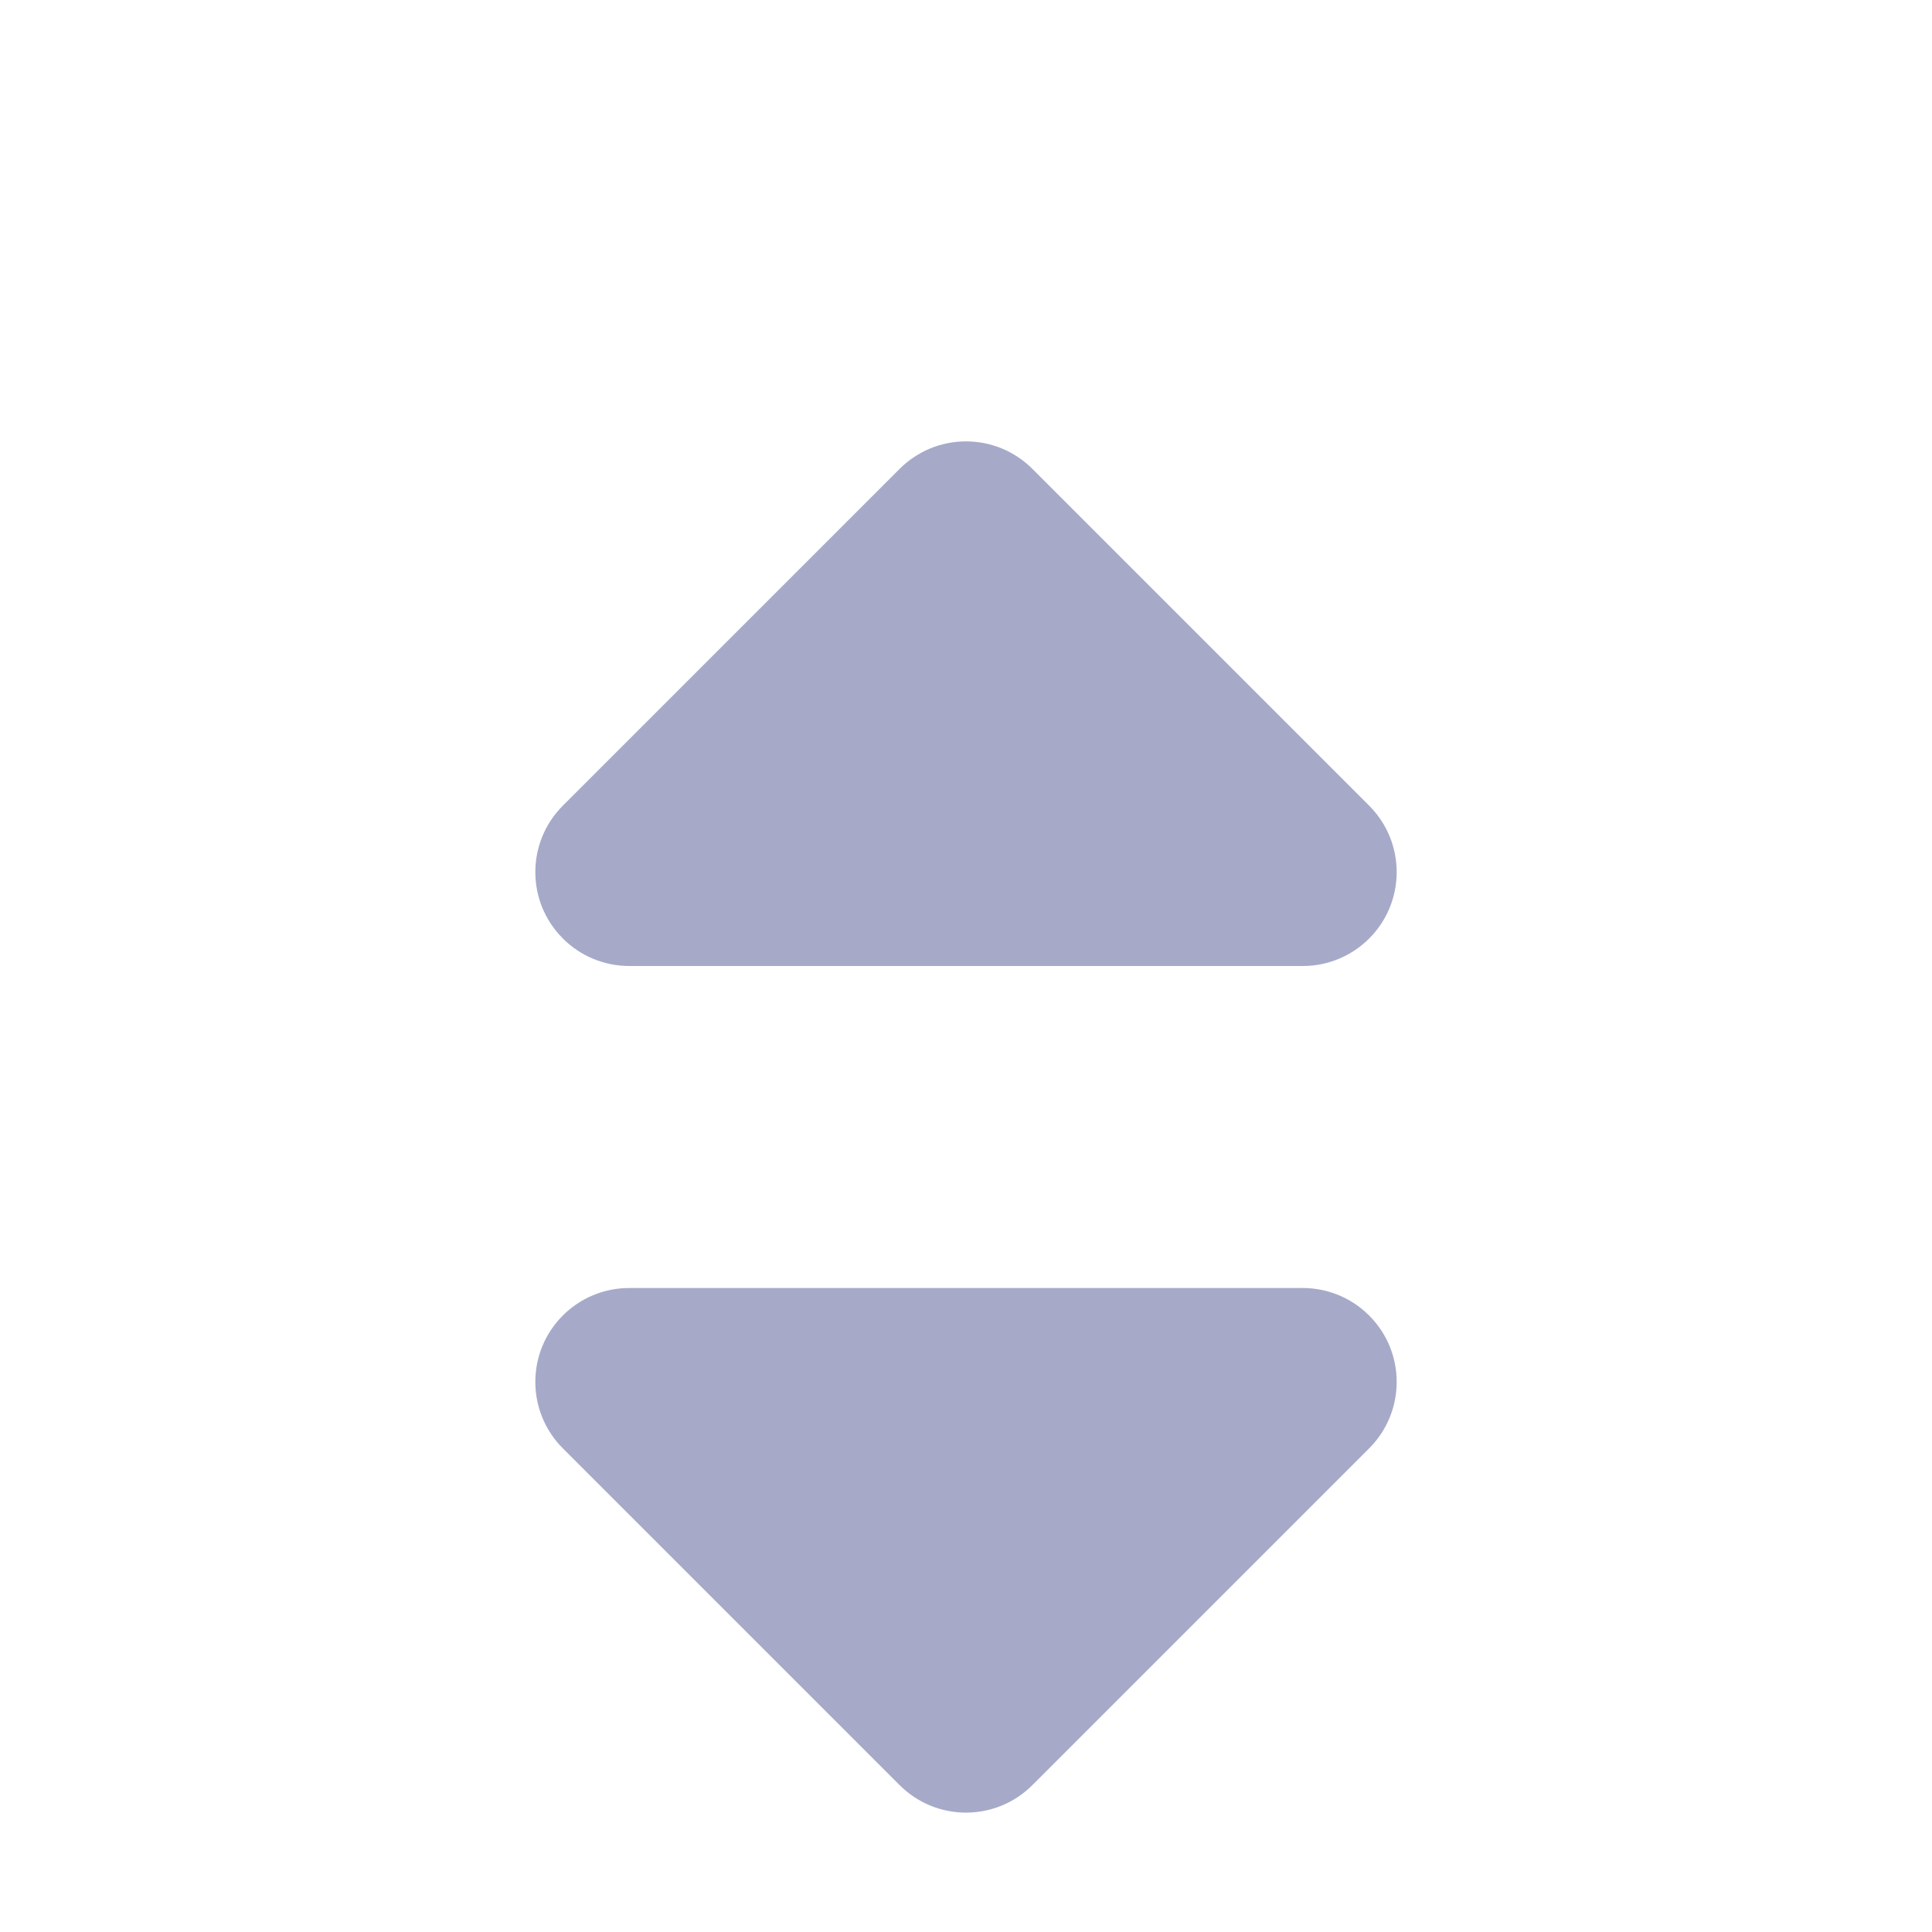
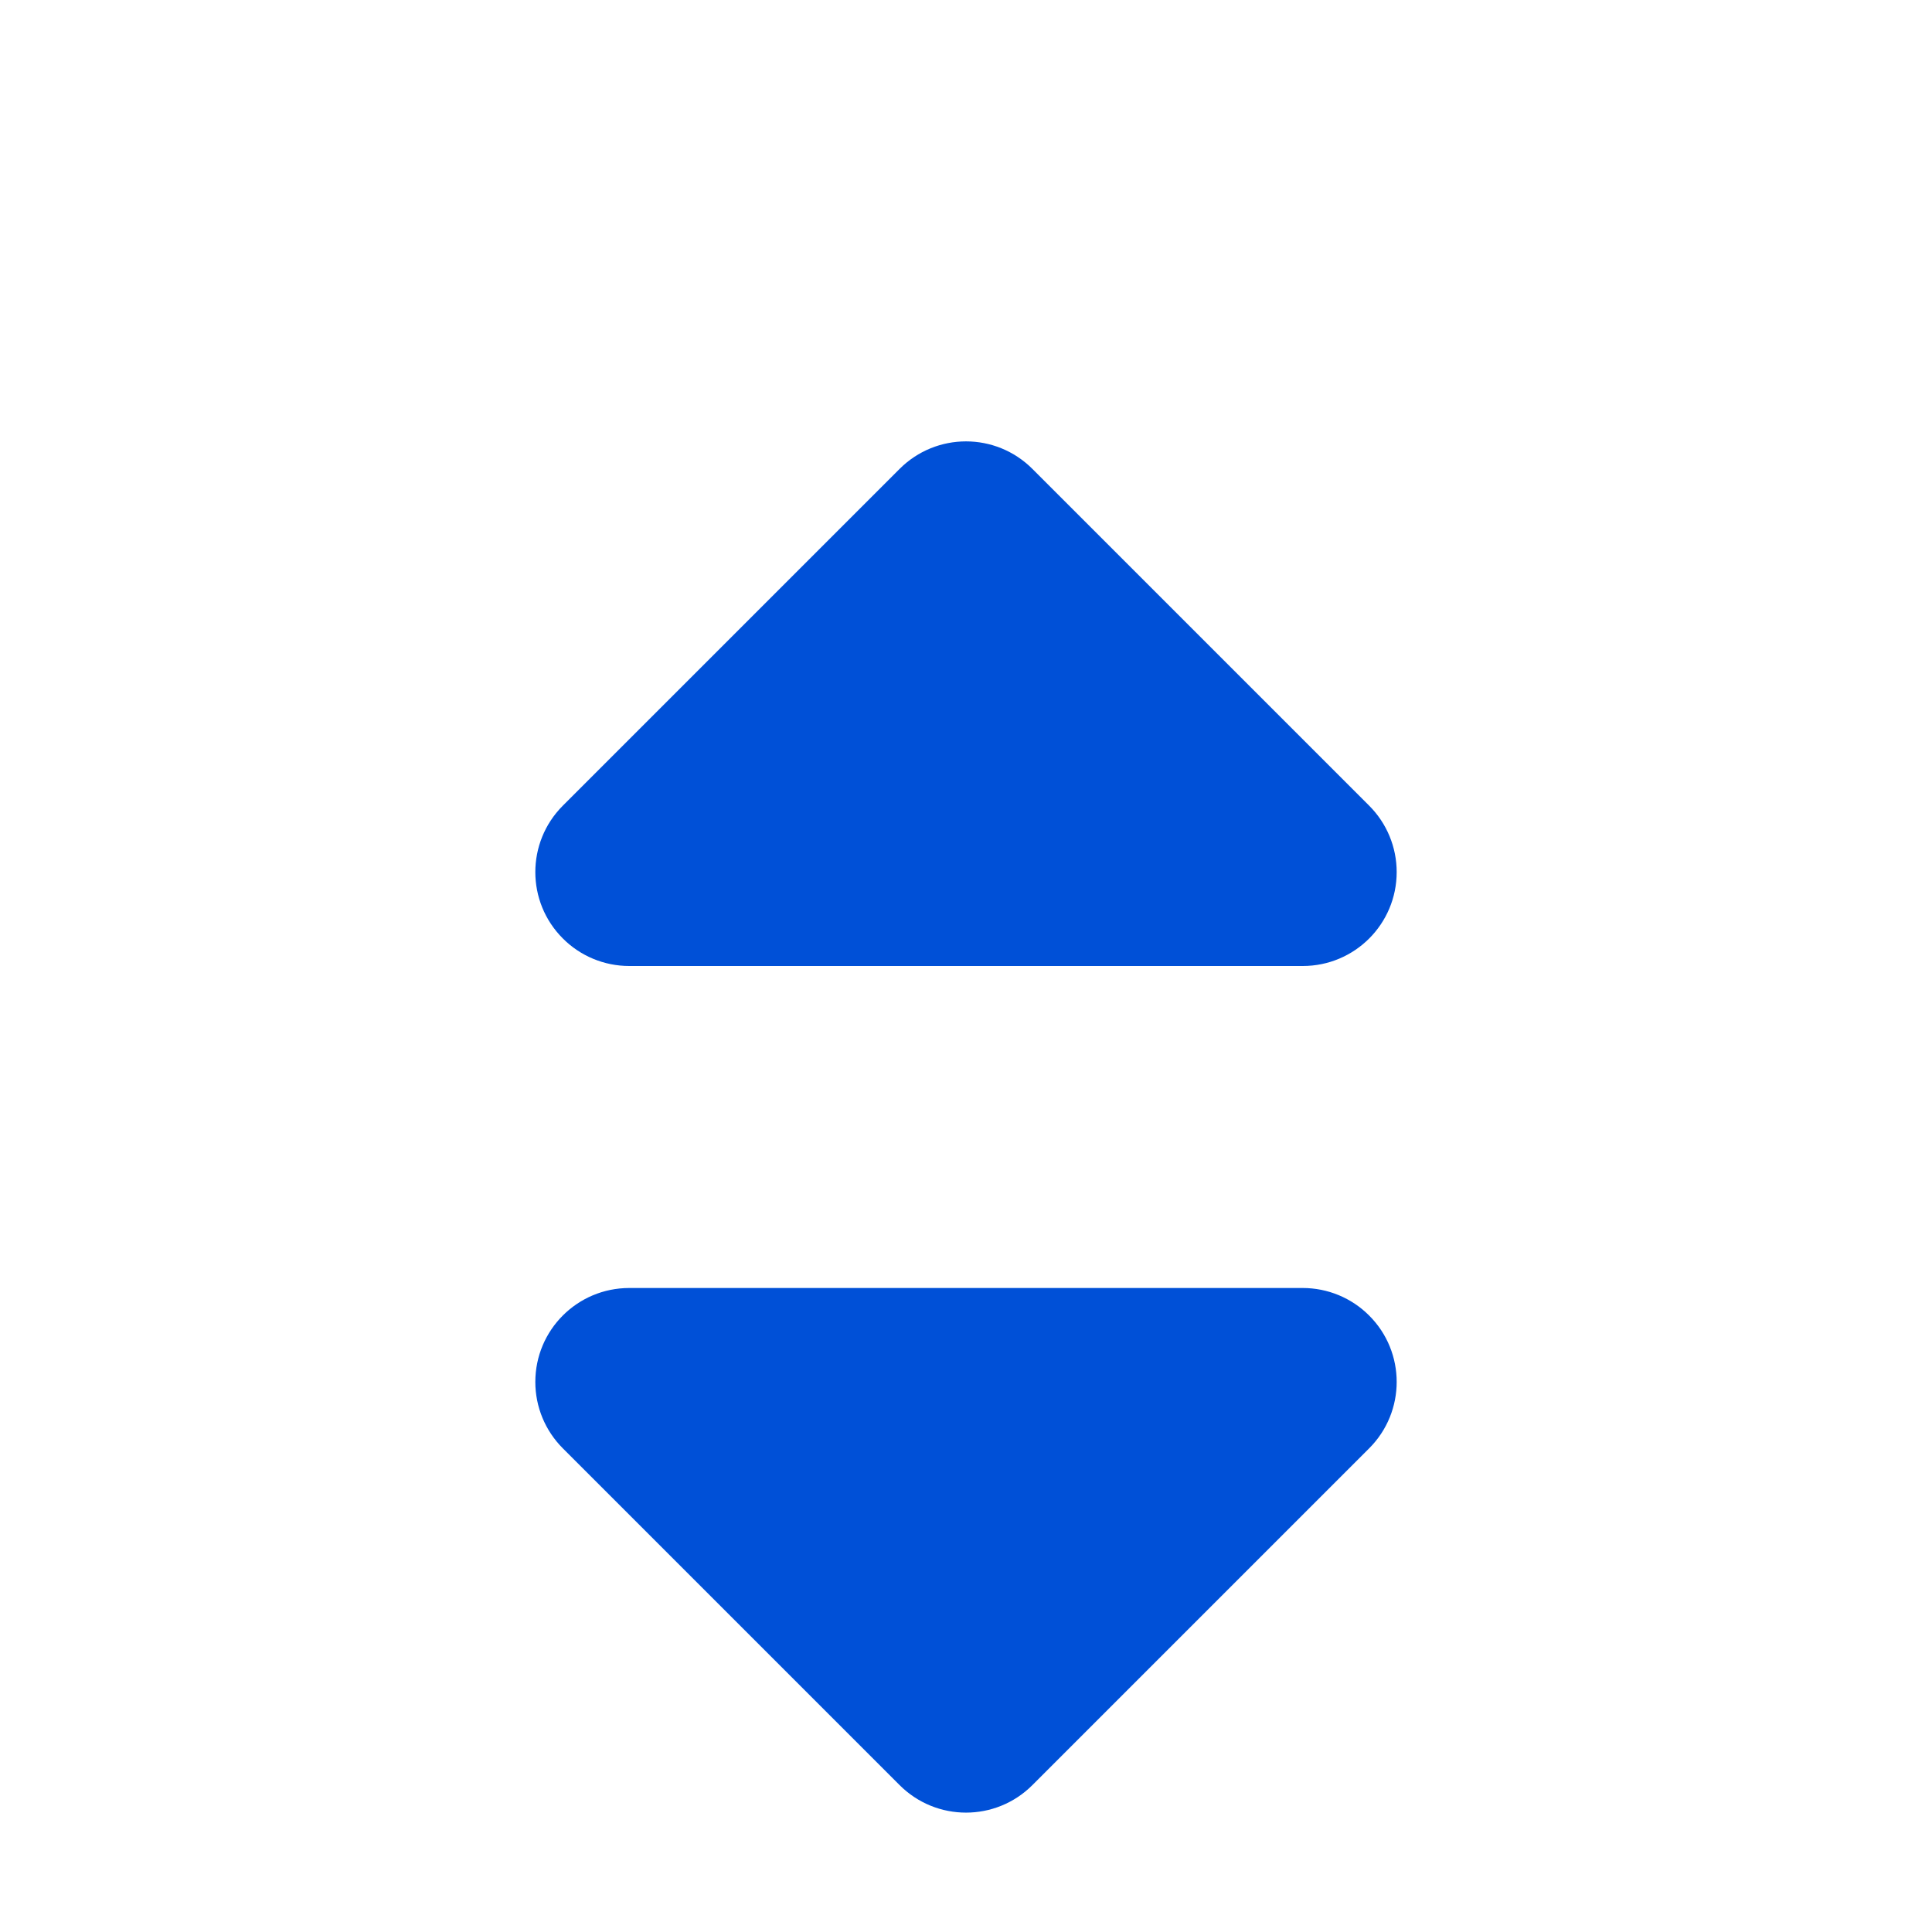
<svg xmlns="http://www.w3.org/2000/svg" width="24" height="24" viewBox="0 0 24 24">
-   <path fill="#4D5592" fill-rule="evenodd" d="M16.183 16c.31 0 .607.123.825.342.456.455.456 1.194 0 1.65l-4.183 4.183c-.456.456-1.194.456-1.65 0l-4.183-4.183c-.22-.22-.342-.516-.342-.825 0-.645.522-1.167 1.167-1.167zM11.175 5.825c.456-.456 1.194-.456 1.65 0l4.183 4.183c.22.22.342.516.342.825 0 .645-.522 1.167-1.167 1.167H7.817c-.31 0-.607-.123-.825-.342-.456-.455-.456-1.194 0-1.65z" opacity=".5" />
+   <path fill="#0050D7" fill-rule="evenodd" d="M16.183 16c.31 0 .607.123.825.342.456.455.456 1.194 0 1.65l-4.183 4.183c-.456.456-1.194.456-1.65 0l-4.183-4.183c-.22-.22-.342-.516-.342-.825 0-.645.522-1.167 1.167-1.167zM11.175 5.825c.456-.456 1.194-.456 1.65 0l4.183 4.183c.22.22.342.516.342.825 0 .645-.522 1.167-1.167 1.167H7.817c-.31 0-.607-.123-.825-.342-.456-.455-.456-1.194 0-1.65z" />
</svg>
